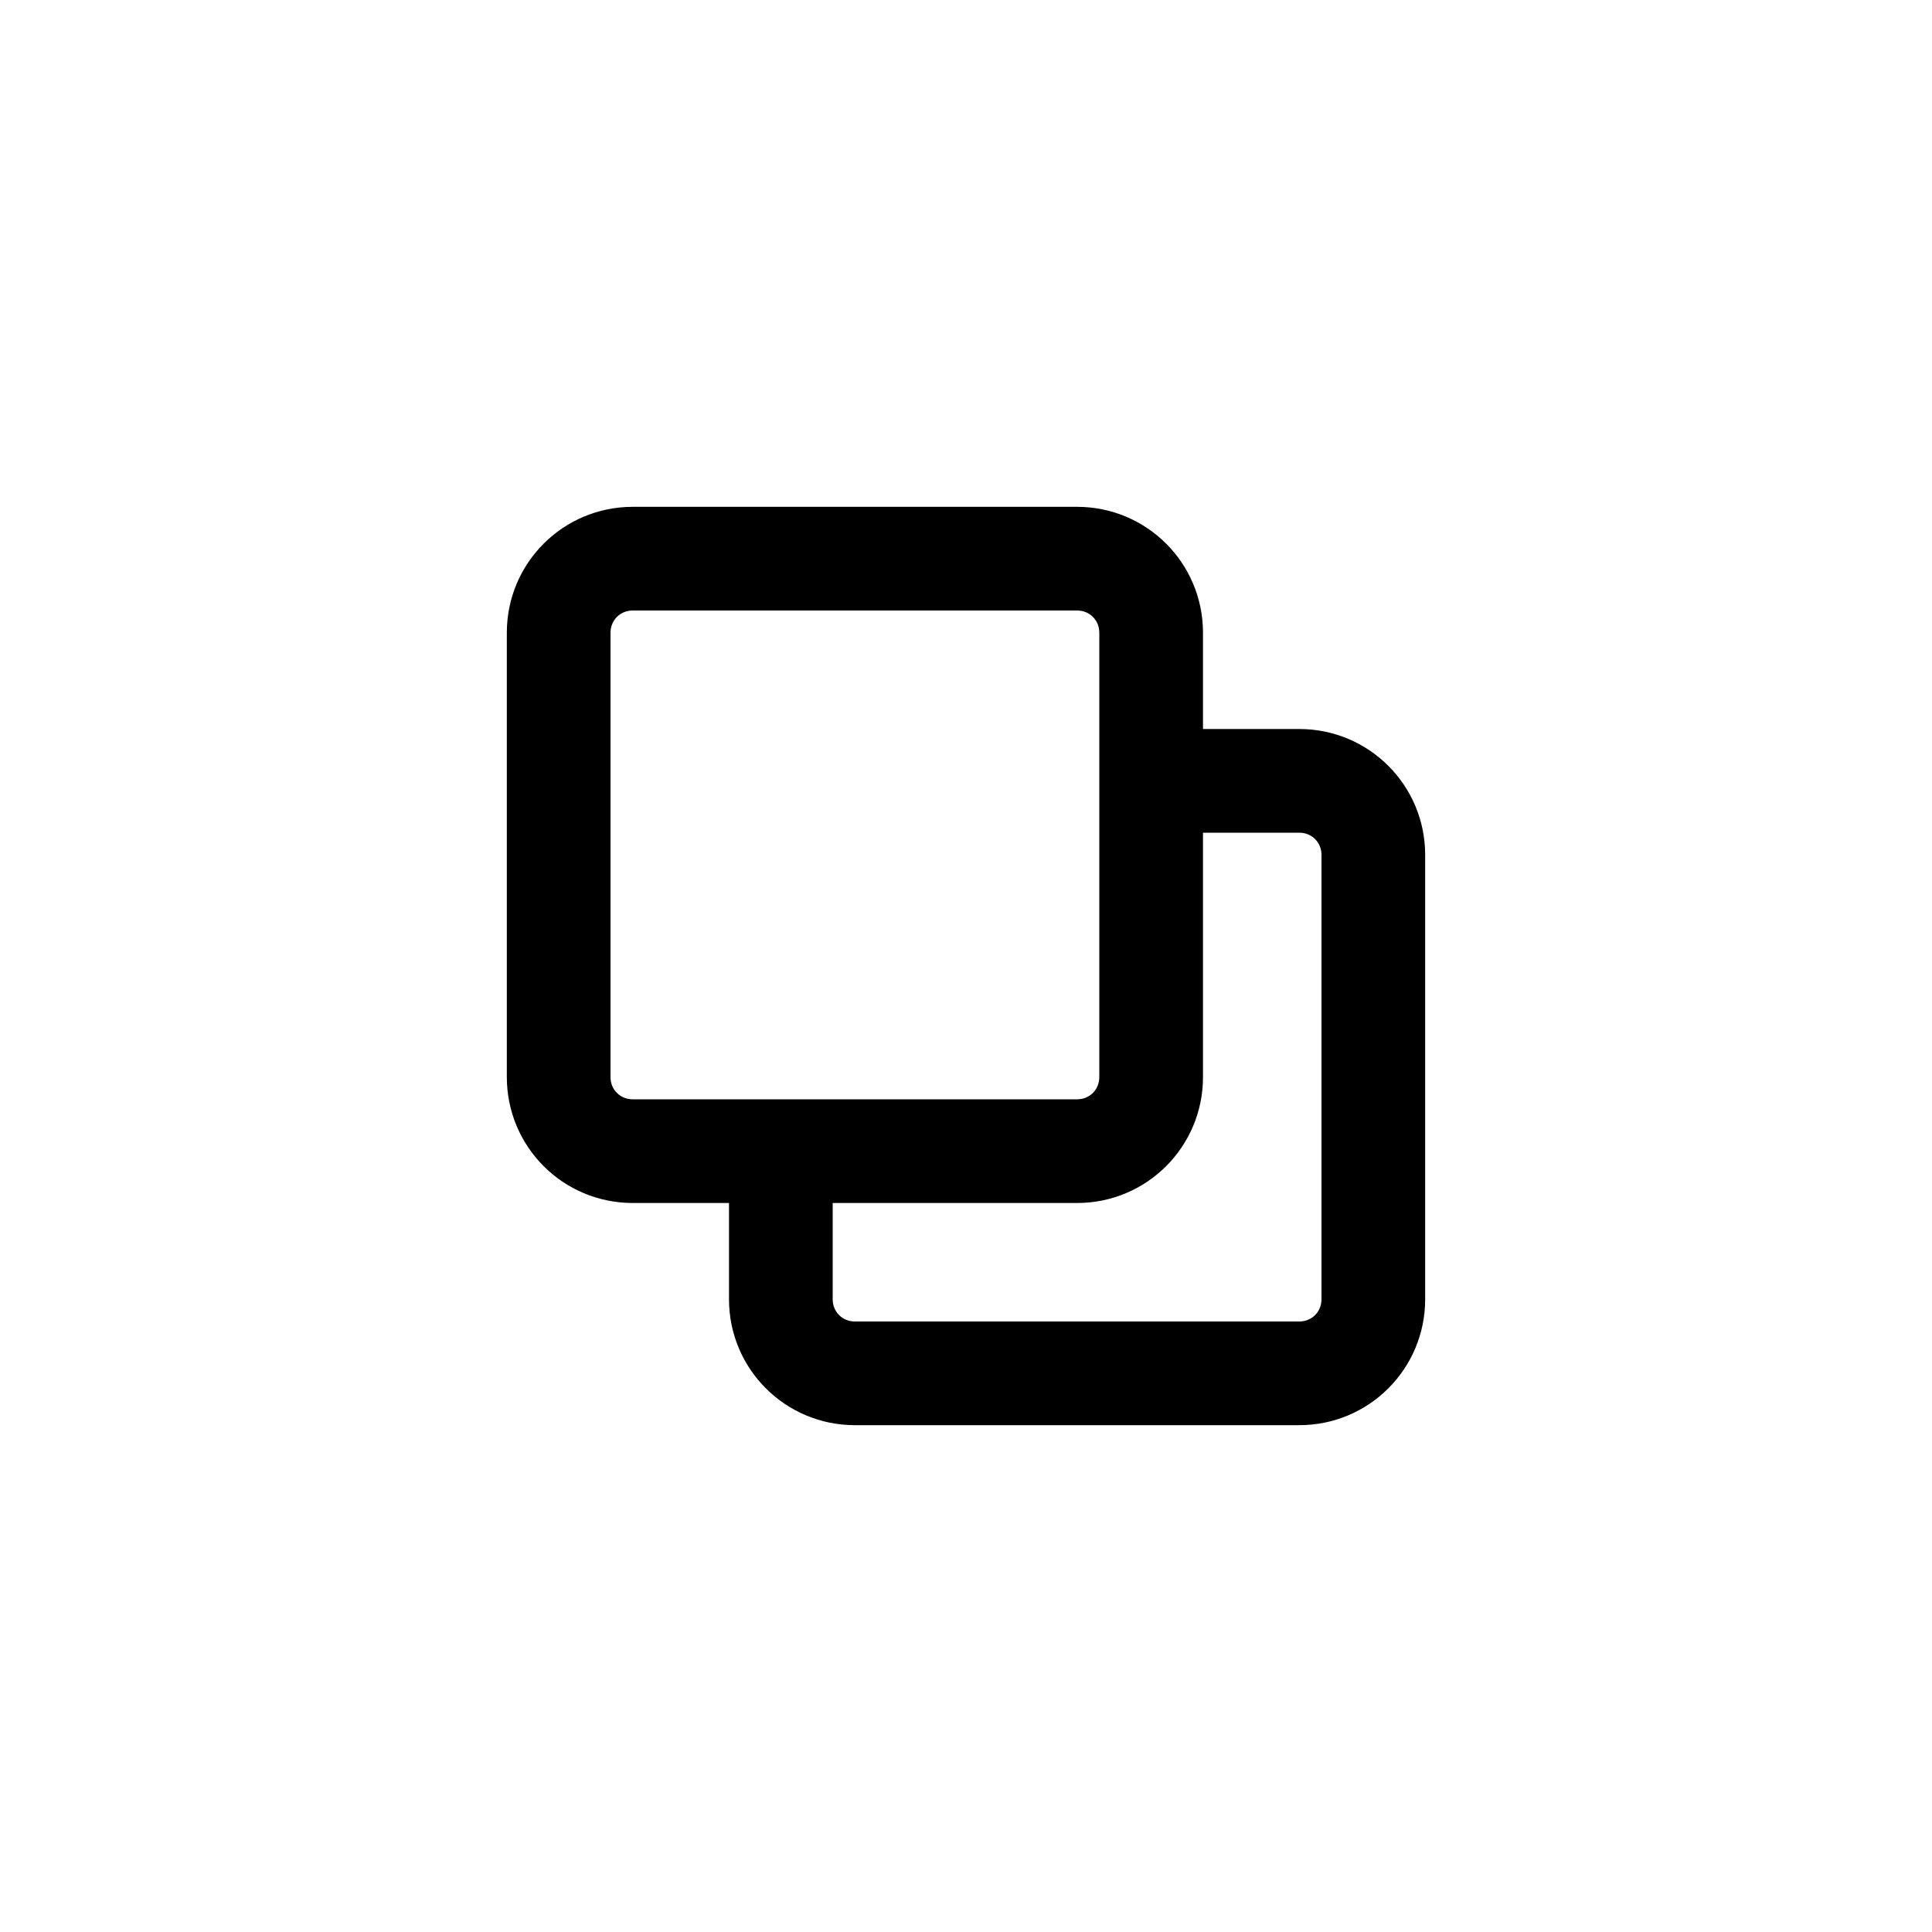
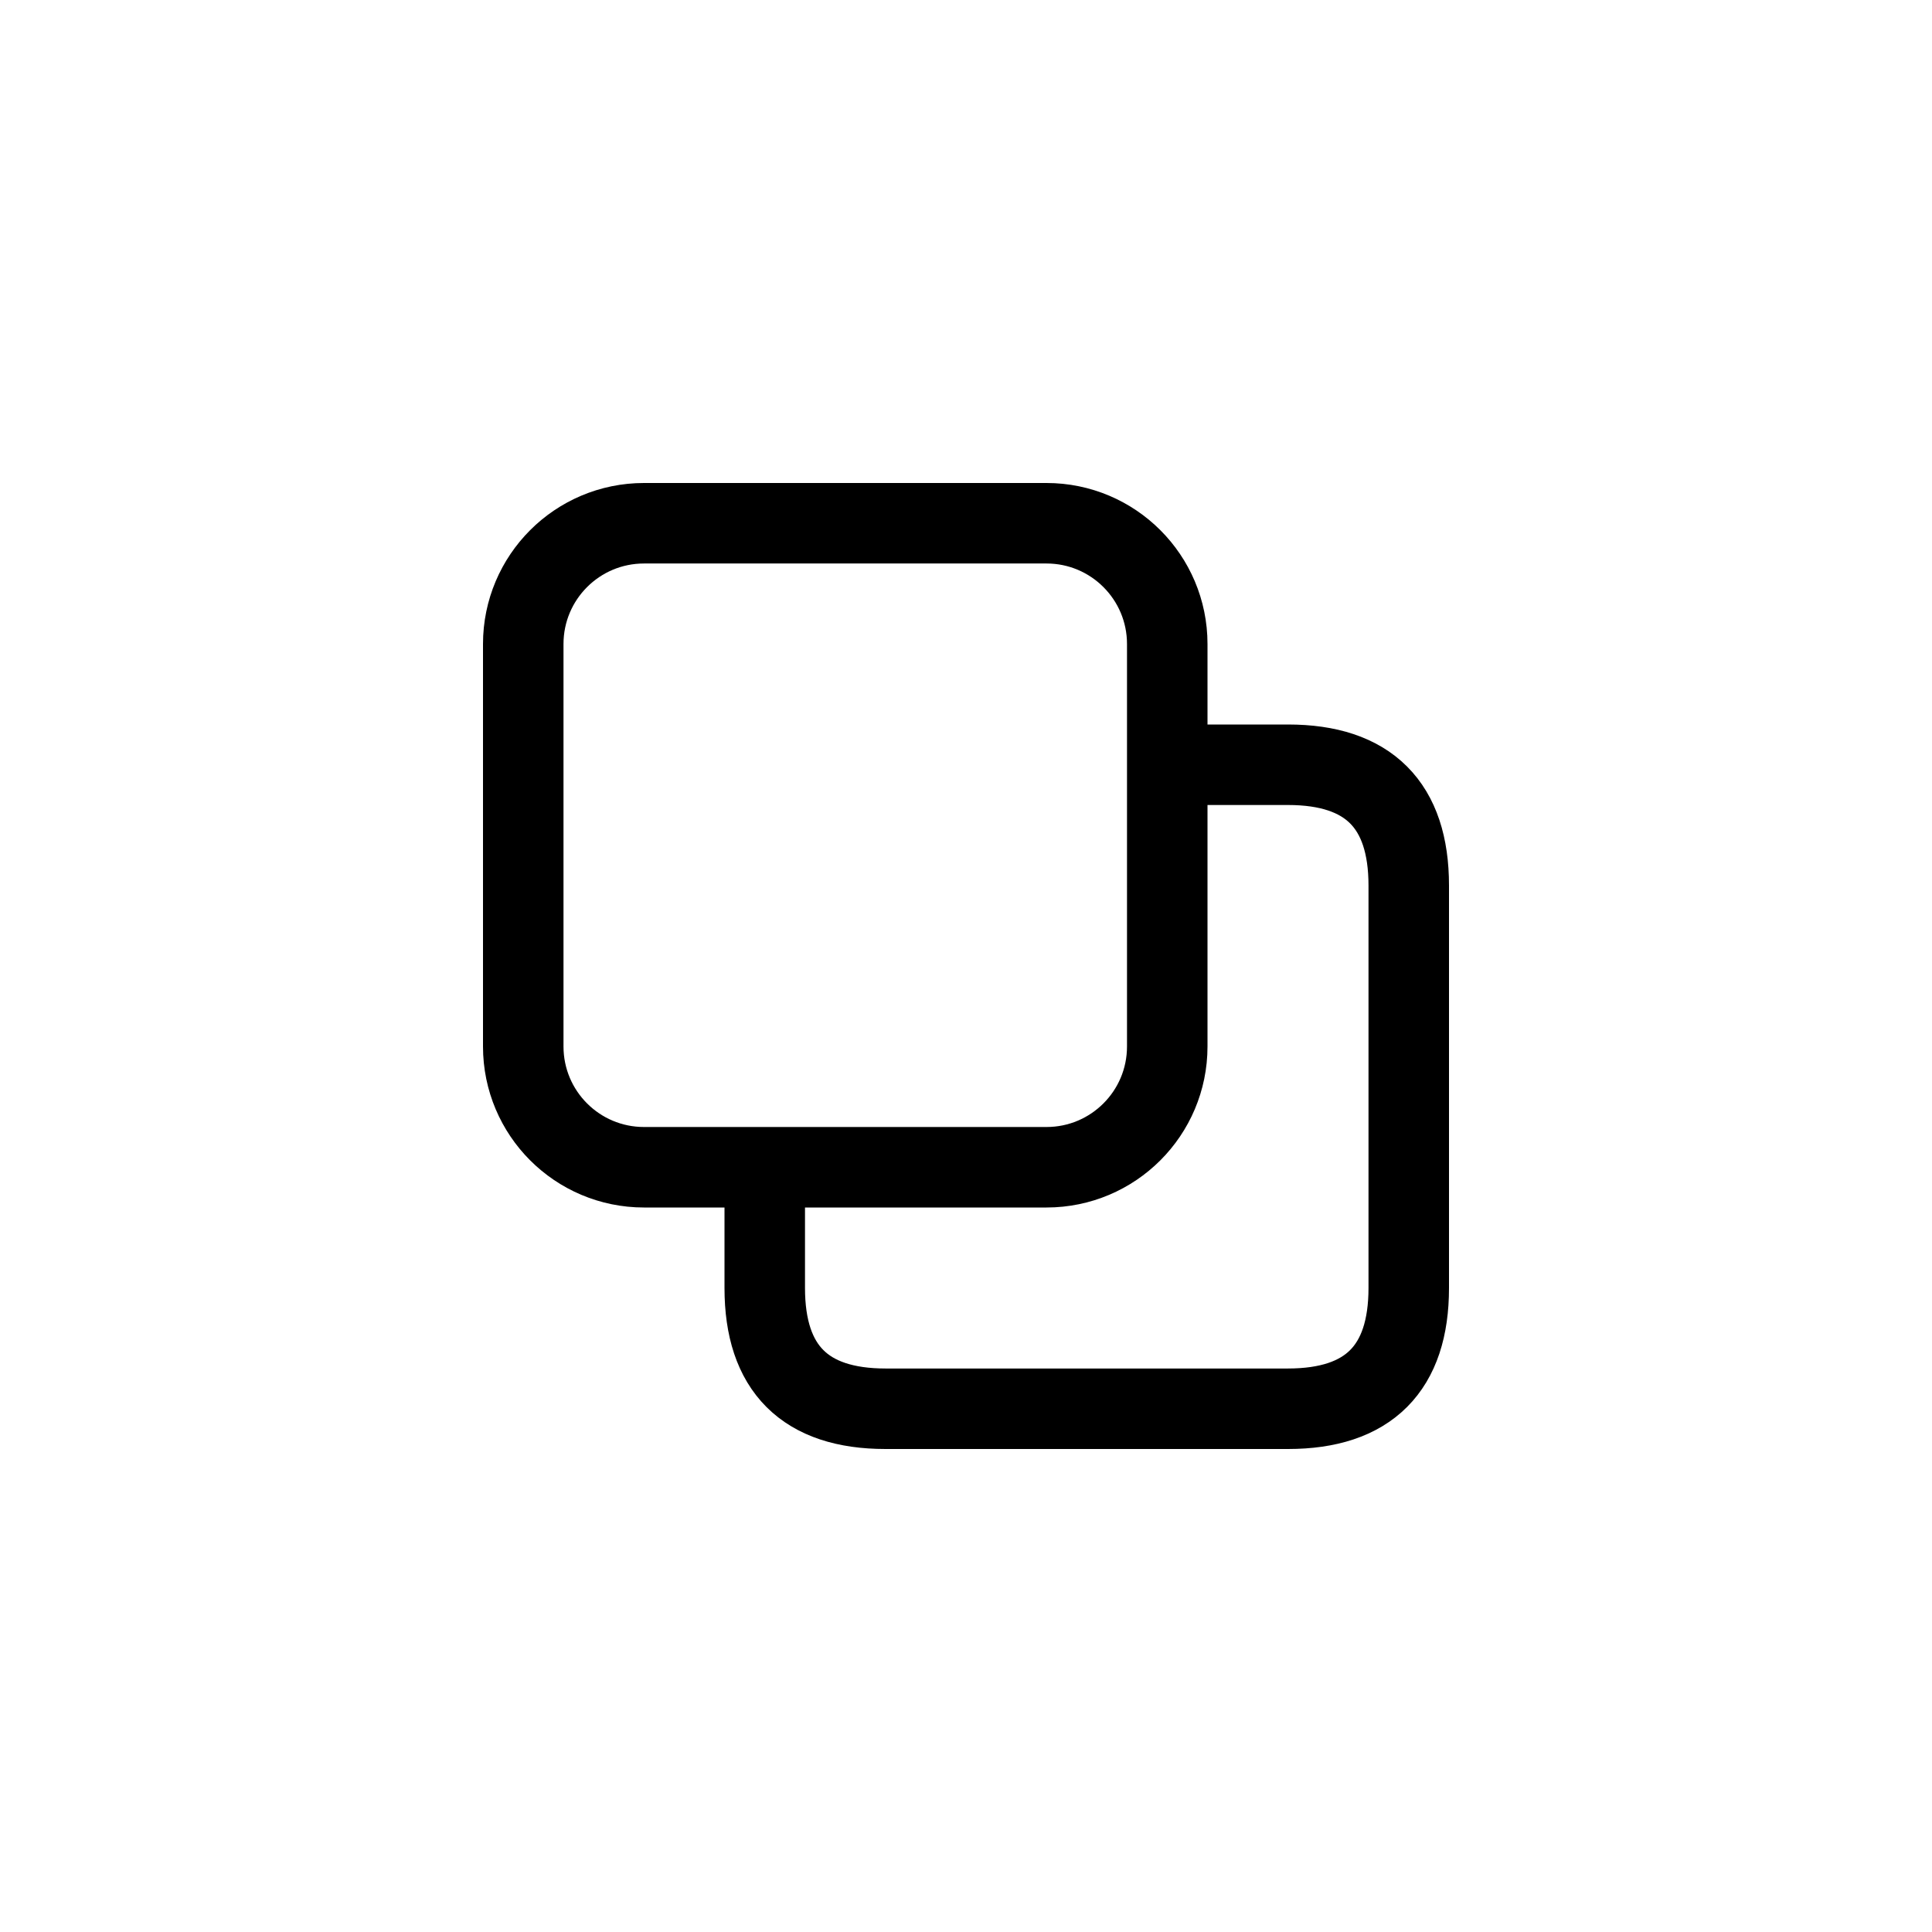
<svg xmlns="http://www.w3.org/2000/svg" width="24" height="24" viewBox="0 0 24 24">
-   <path transform="translate(12 12) scale(0.92) translate(-12 -12)" d="M7.5 6C6.67 6 6 6.67 6 7.5V13.5C6 14.33 6.67 15 7.5 15H9V16.5C9 17.33 9.67 18 10.5 18H16.5C17.33 18 18 17.33 18 16.5V10.5C18 9.67 17.33 9 16.5 9H15V7.5C15 6.67 14.33 6 13.5 6H7.5ZM15 10V13.5C15 14.33 14.33 15 13.5 15H10V16.5C10 16.78 10.22 17 10.5 17H16.5C16.78 17 17 16.78 17 16.5V10.5C17 10.22 16.78 10 16.5 10H15ZM7 7.5C7 7.22 7.22 7 7.5 7H13.5C13.78 7 14 7.22 14 7.5V13.5C14 13.78 13.78 14 13.5 14H7.5C7.22 14 7 13.78 7 13.5V7.5Z" fill="#000" fill-rule="evenodd" clip-rule="evenodd" stroke="#000" stroke-width="0.4" stroke-linejoin="round" stroke-linecap="round" />
+   <path d="M8 6.5H13A1.5 1.5 0 0 1 14.5 8V13A1.5 1.5 0 0 1 13 14.5H8A1.5 1.5 0 0 1 6.5 13V8A1.5 1.5 0 0 1 8 6.5ZM14.5 9.5H16Q17.5 9.5 17.5 11V16Q17.5 17.5 16 17.5H11Q9.5 17.5 9.5 16V14.5" fill="none" stroke="#000" stroke-width="1" stroke-linecap="round" stroke-linejoin="round" />
</svg>
